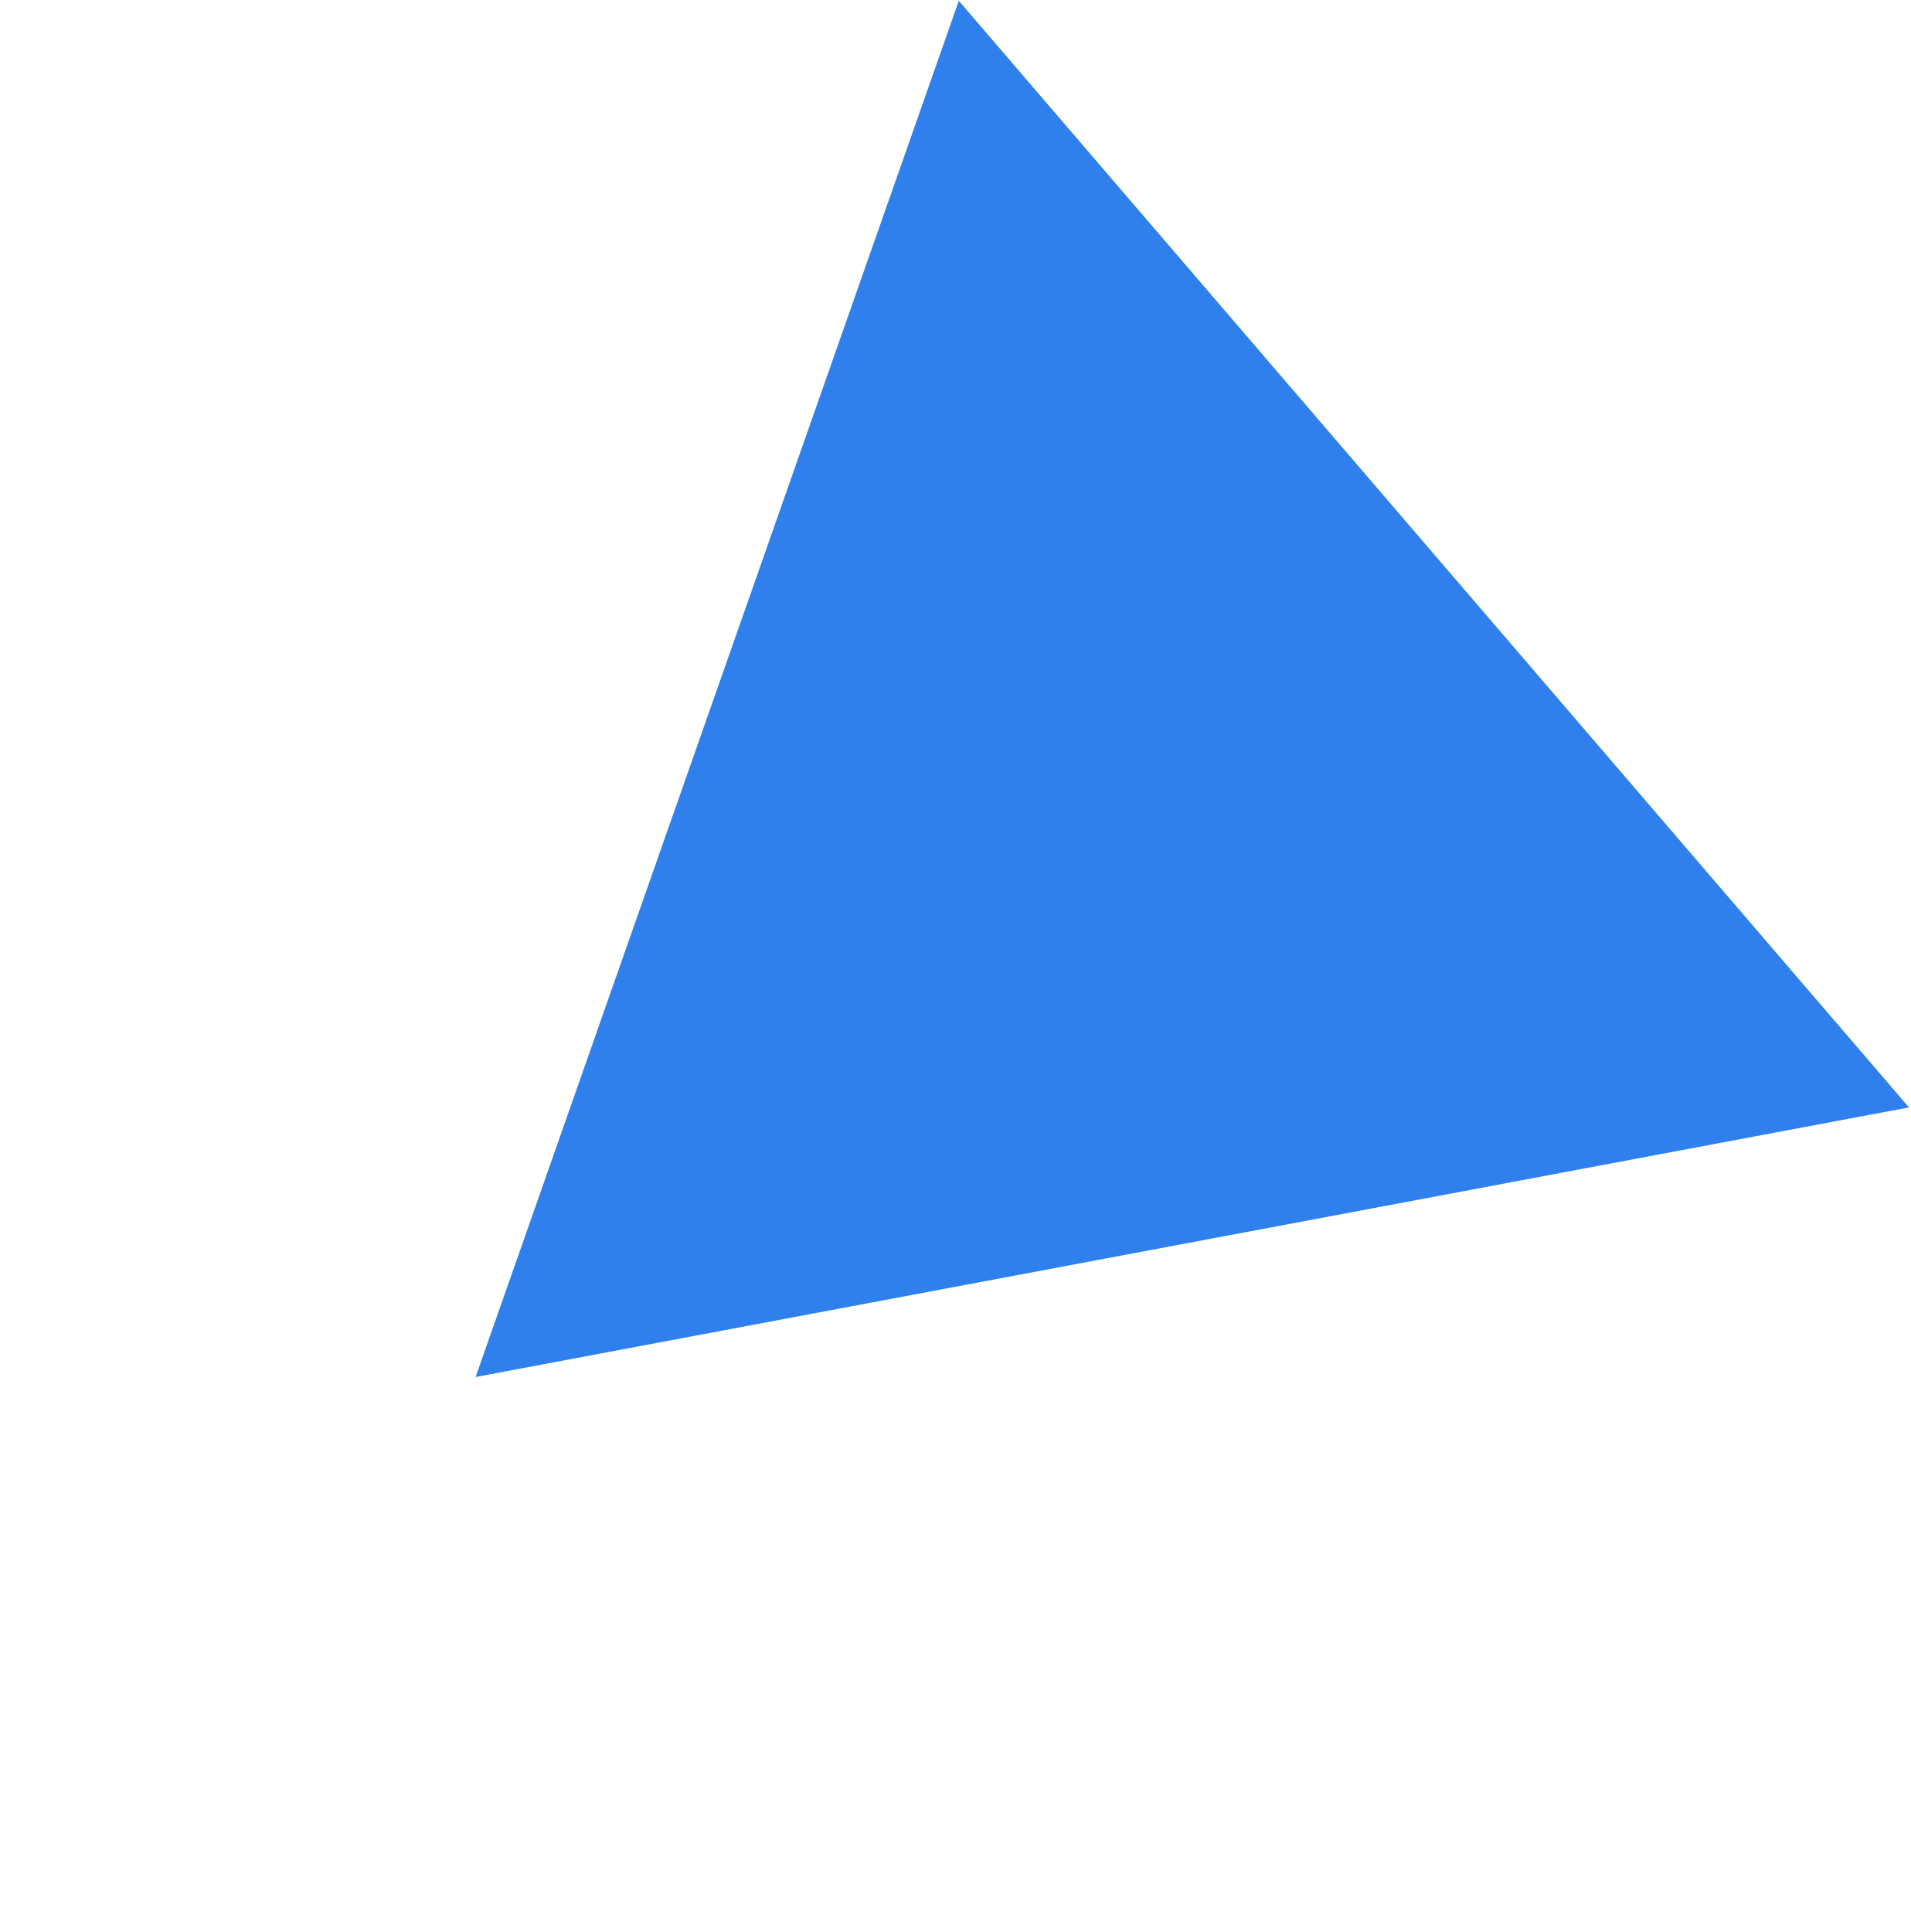
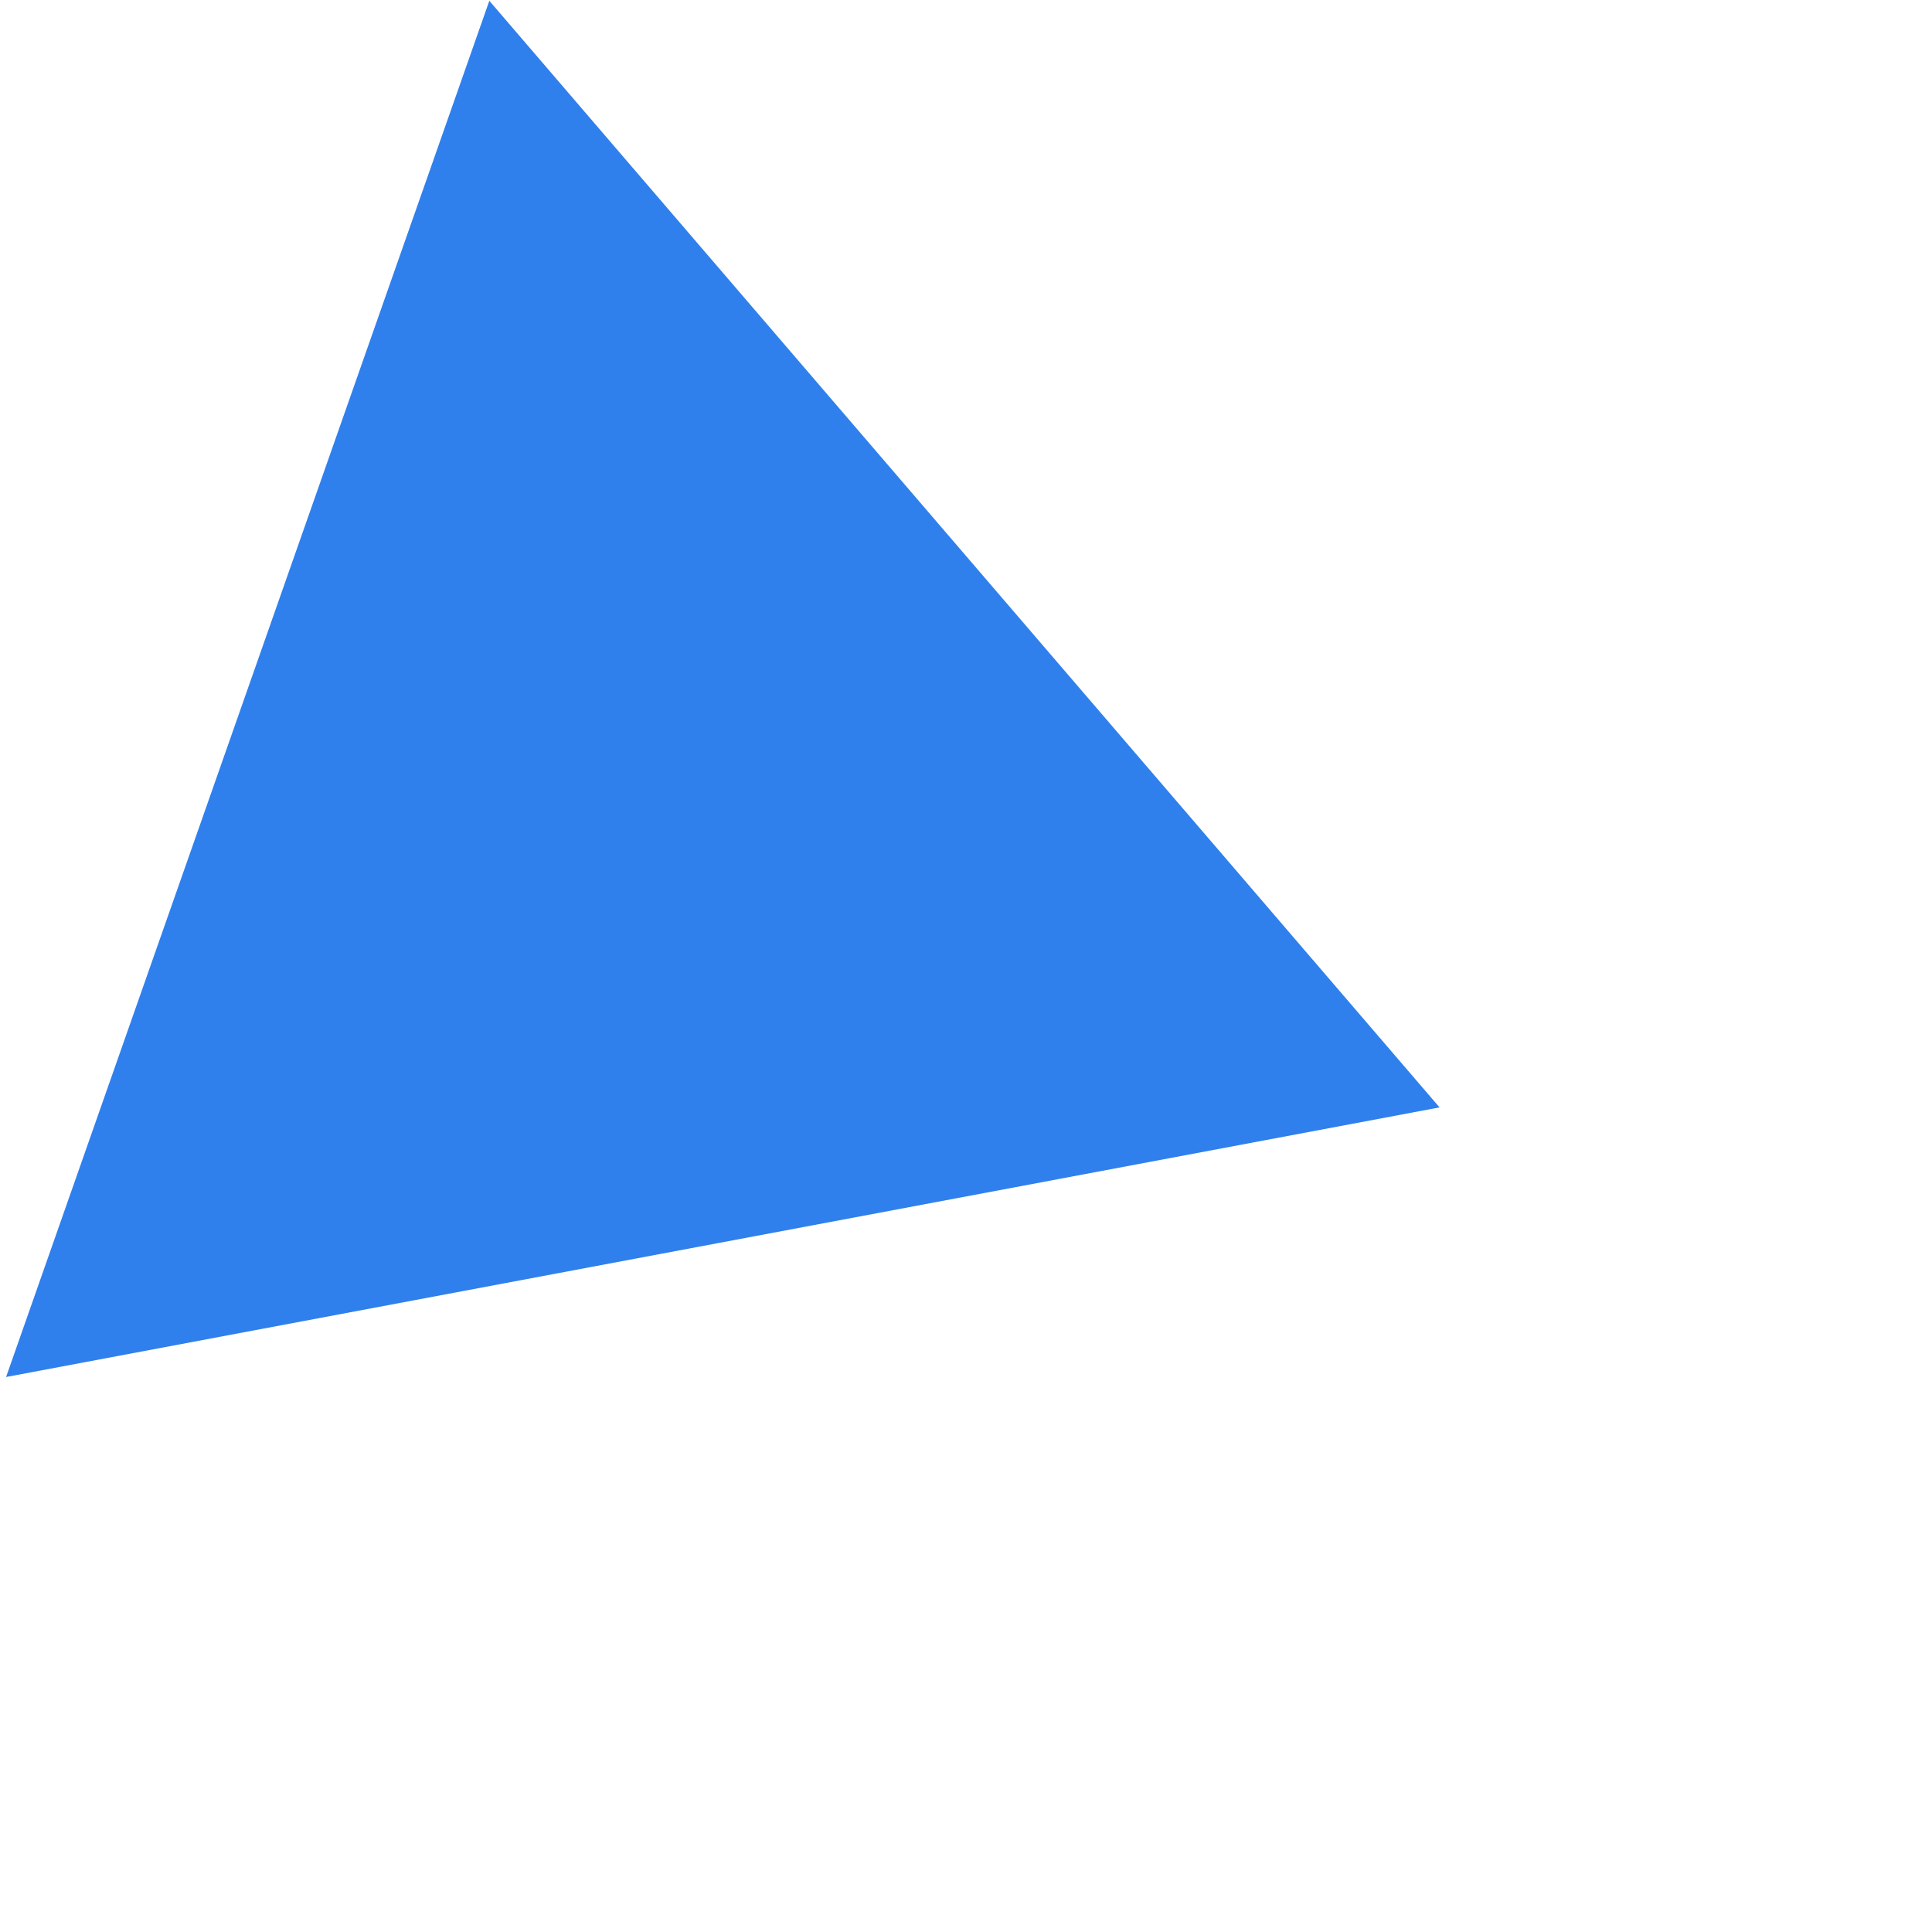
- <svg xmlns="http://www.w3.org/2000/svg" width="995" height="1006" viewBox="0 0 995 1006" fill="none">
+ <svg xmlns="http://www.w3.org/2000/svg" width="877" height="877" viewBox="250 0 995 1006" fill="none">
  <path d="M247.666 717.014L499.294 0.404L994.083 576.626L247.666 717.014Z" fill="#2F80ED" />
</svg>
